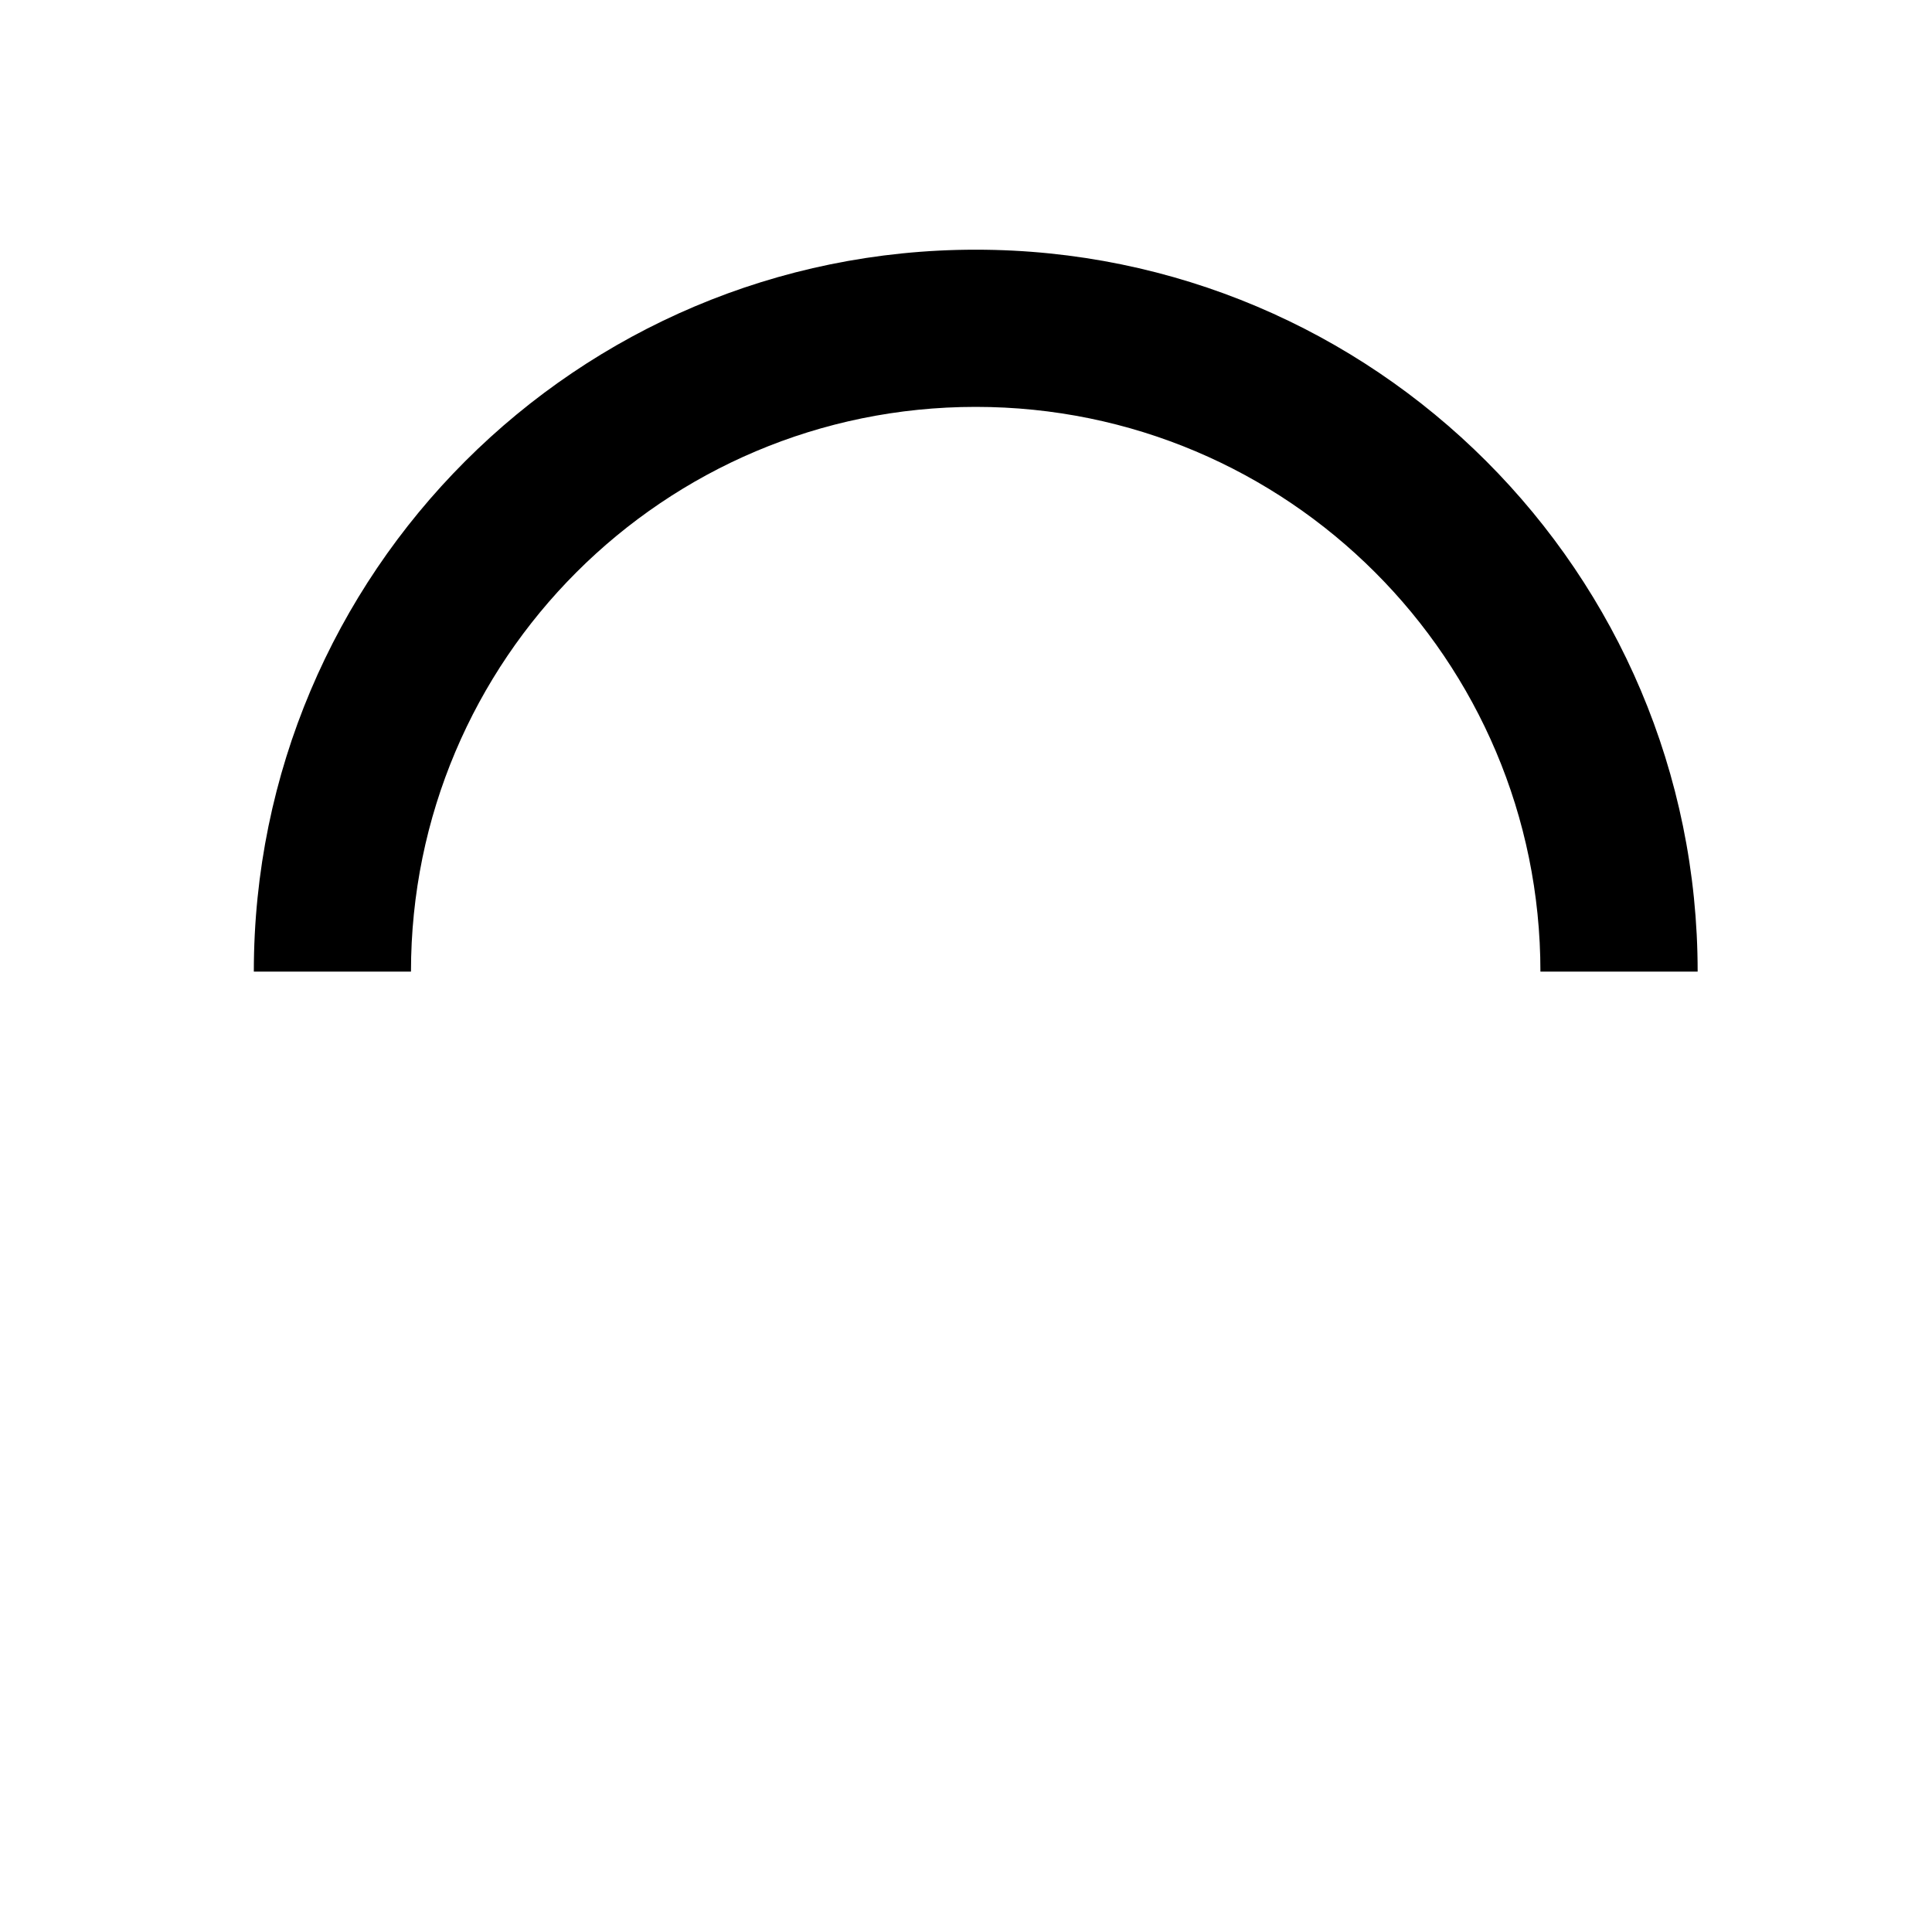
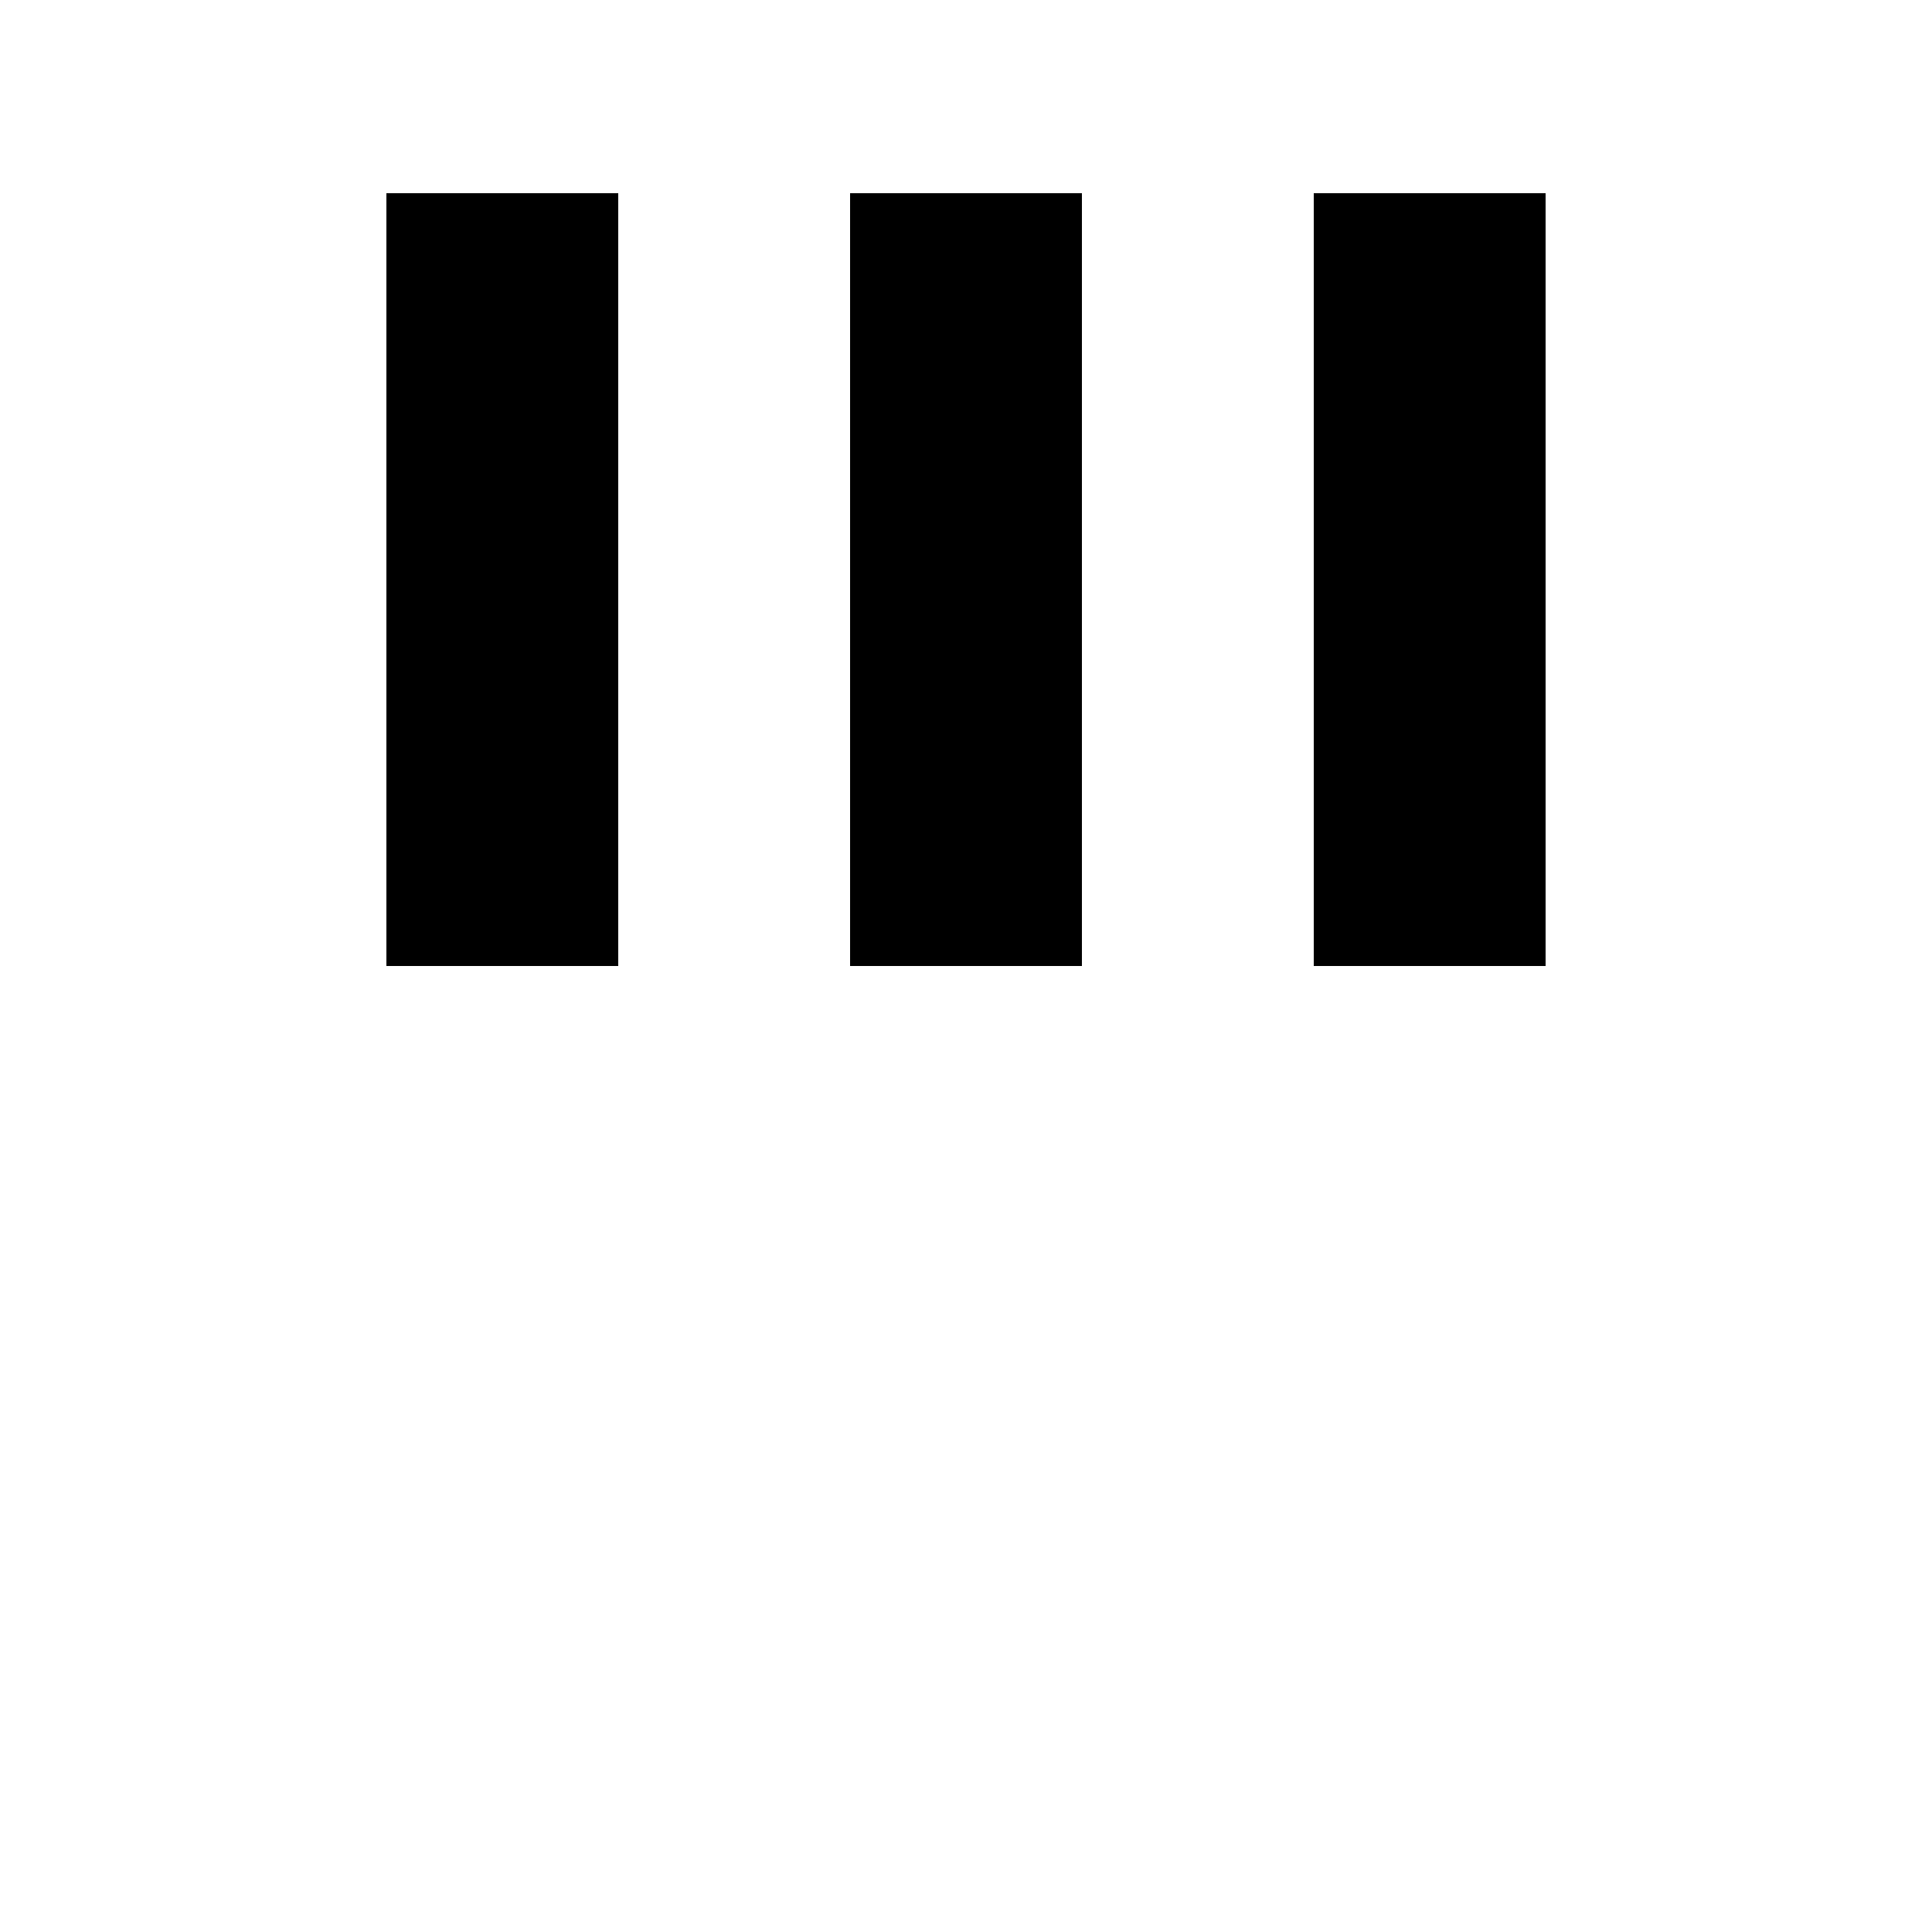
- <svg xmlns="http://www.w3.org/2000/svg" width="40" height="40" viewBox="0 0 50 50" enable-background="new 0 0 50 50">
-   <path d="M43.935 25.145c0-10.318-8.364-18.683-18.683-18.683-10.318 0-18.683 8.365-18.683 18.683h4.067c0-8.07 6.543-14.615 14.615-14.615s14.615 6.543 14.615 14.615h4.068z">
-     <animateTransform attributeType="xml" attributeName="transform" type="rotate" from="0 25 25" to="360 25 25" dur="0.6s" repeatCount="indefinite" />
-   </path>
+ <svg xmlns="http://www.w3.org/2000/svg" version="1.1" id="progress-003" x="0px" y="0px" width="50px" height="50px" viewBox="0 0 50 50">
+   <rect x="10" y="5" width="6" height="20" fill="#000">
+     <animateTransform attributeType="xml" attributeName="transform" type="translate" values="0 0; 0 20; 0 0" begin="-0.333s" dur="0.5s" repeatCount="indefinite" />
+   </rect>
+   <rect x="22" y="5" width="6" height="20" fill="#000">
+     <animateTransform attributeType="xml" attributeName="transform" type="translate" values="0 0; 0 20; 0 0" begin="-0.166s" dur="0.5s" repeatCount="indefinite" />
+   </rect>
+   <rect x="34" y="5" width="6" height="20" fill="#000">
+     <animateTransform attributeType="xml" attributeName="transform" type="translate" values="0 0; 0 20; 0 0" begin="0s" dur="0.5s" repeatCount="indefinite" />
+   </rect>
</svg>
